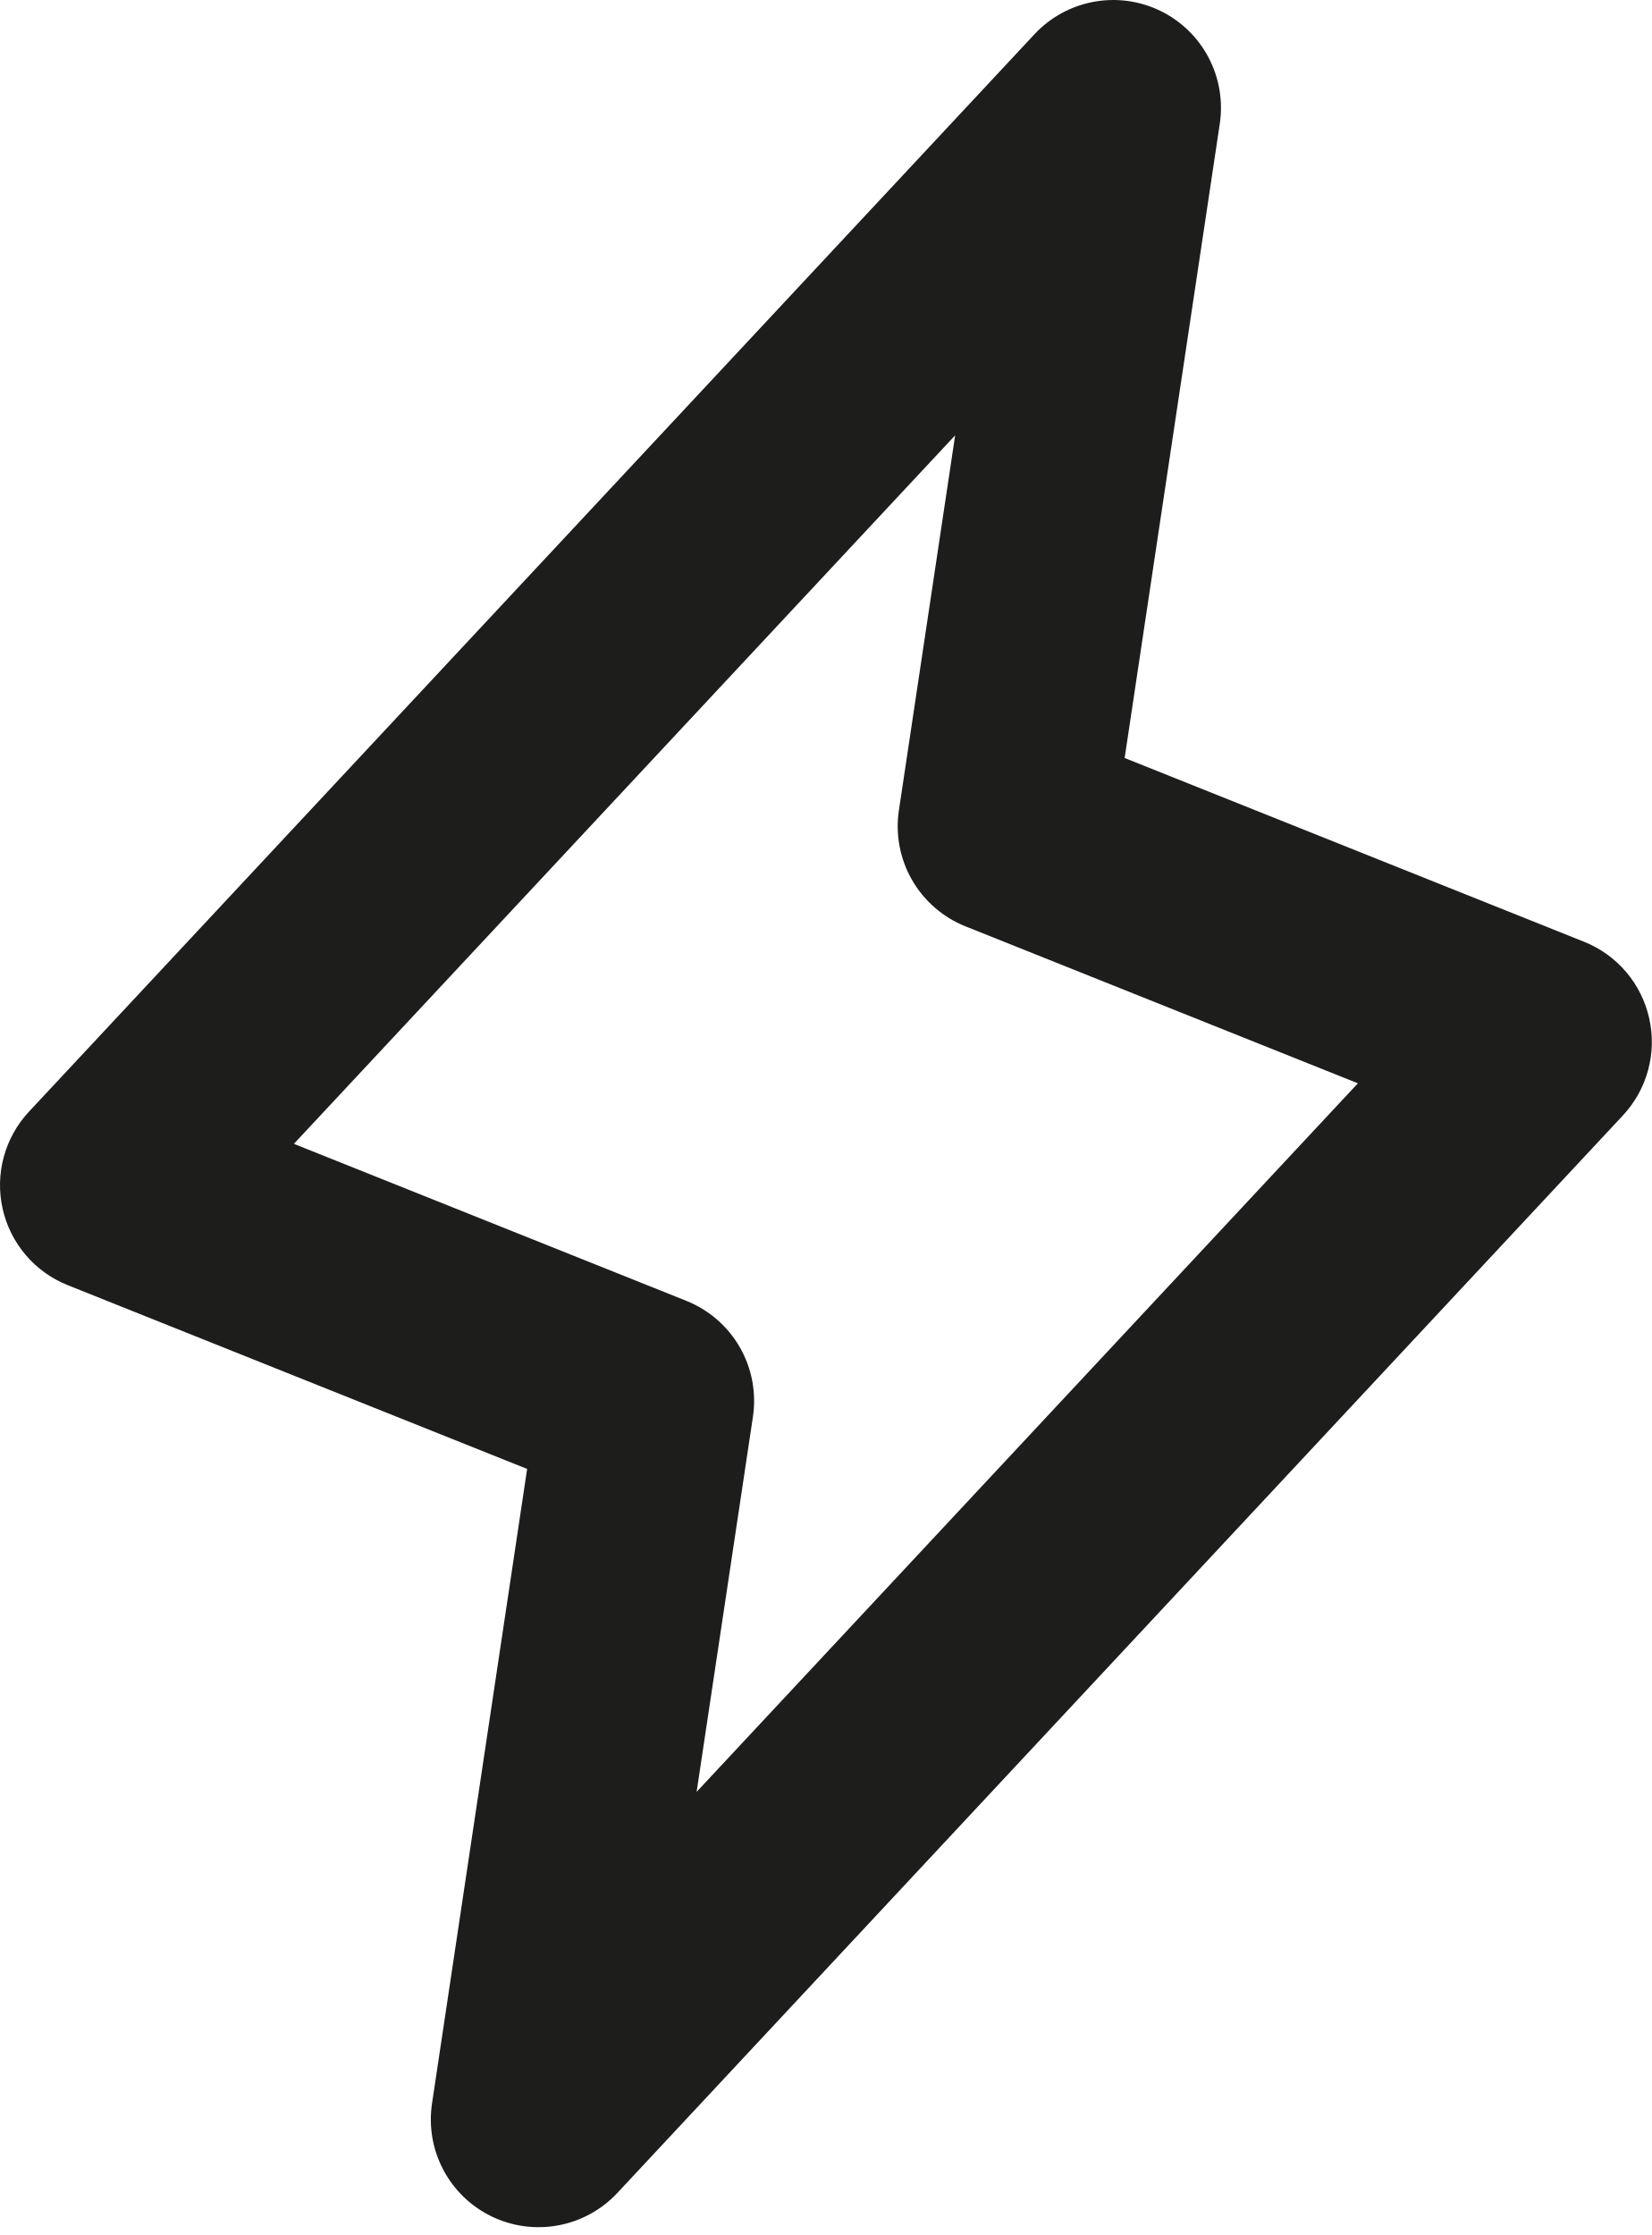
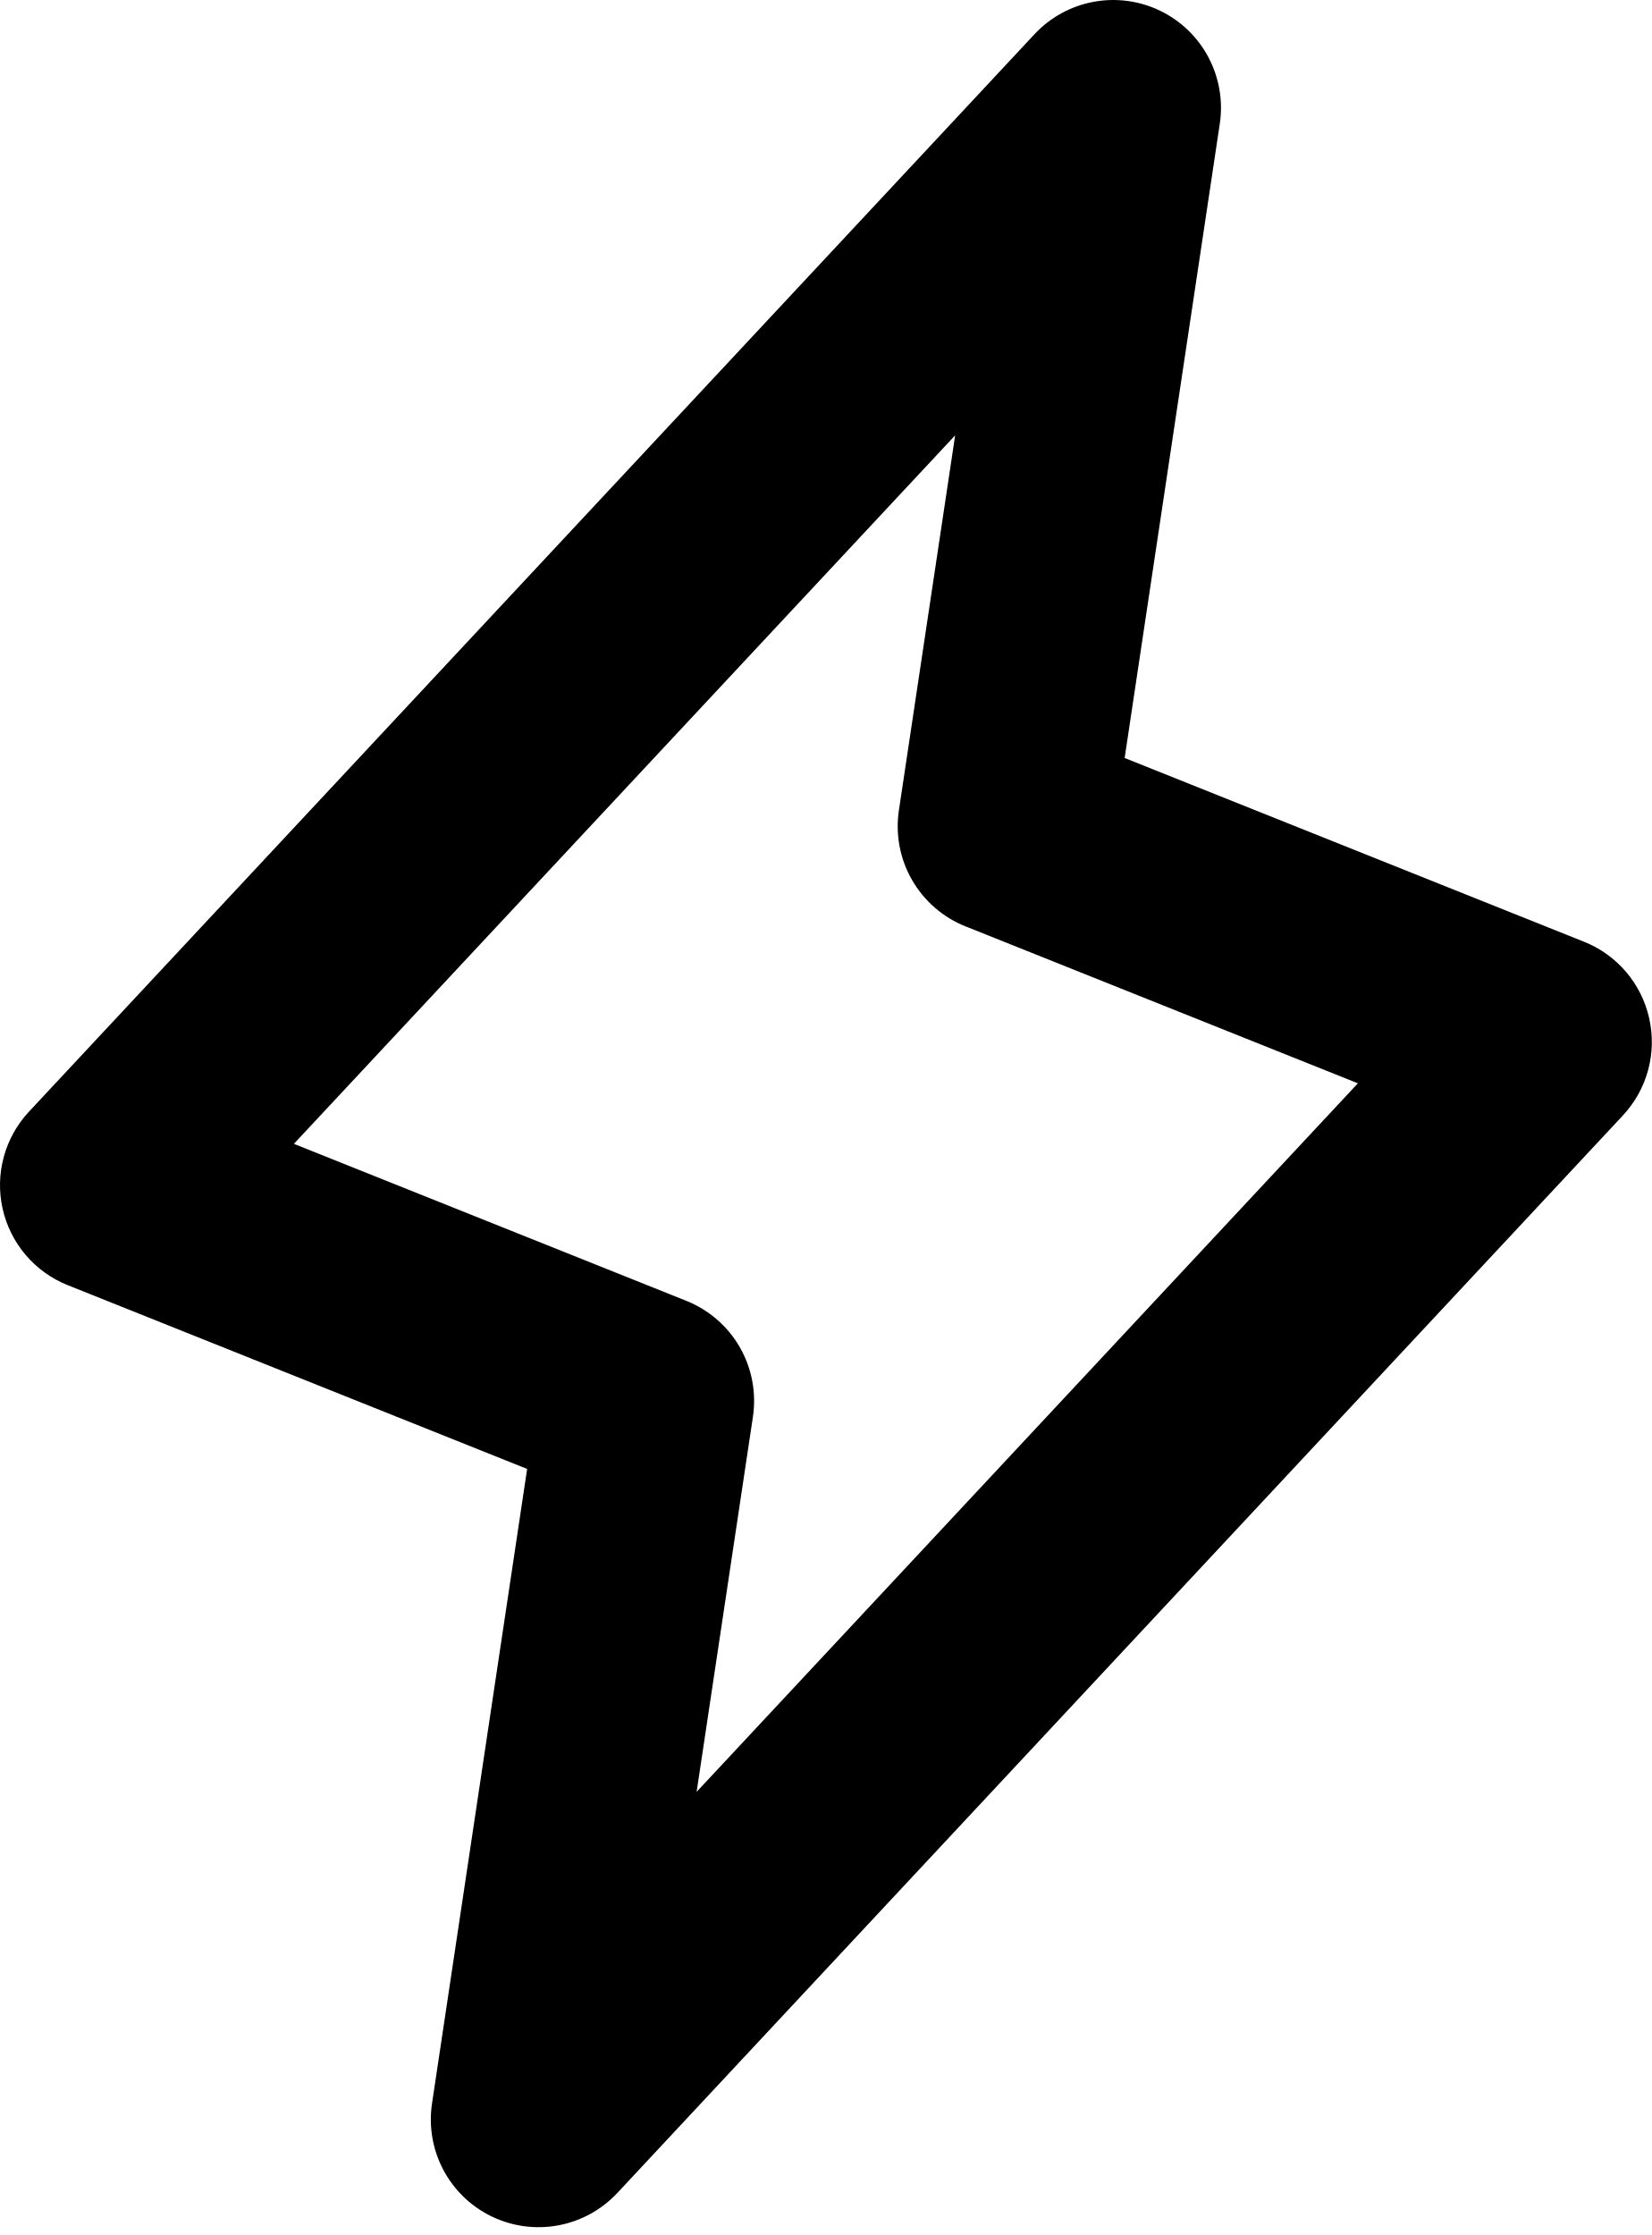
<svg xmlns="http://www.w3.org/2000/svg" width="51" height="69" viewBox="0 0 51 69" fill="none">
-   <path d="M50.918 31.436C50.8 30.909 50.556 30.418 50.206 30.007C49.855 29.595 49.41 29.275 48.909 29.075L34.723 23.401L37.659 3.83C37.766 3.127 37.646 2.408 37.315 1.779C36.985 1.15 36.461 0.643 35.821 0.333C35.181 0.023 34.459 -0.074 33.76 0.057C33.061 0.187 32.423 0.538 31.938 1.058L0.895 34.319C0.526 34.714 0.259 35.193 0.117 35.715C-0.025 36.236 -0.038 36.785 0.08 37.312C0.197 37.84 0.442 38.331 0.792 38.743C1.142 39.155 1.588 39.475 2.09 39.676L16.275 45.35L13.34 64.929C13.232 65.632 13.352 66.35 13.683 66.98C14.014 67.609 14.537 68.116 15.177 68.426C15.817 68.736 16.54 68.833 17.238 68.702C17.937 68.572 18.576 68.221 19.061 67.701L50.103 34.44C50.474 34.044 50.742 33.563 50.884 33.039C51.026 32.516 51.038 31.965 50.918 31.436ZM21.508 55.319L23.246 43.742C23.357 43.001 23.215 42.244 22.842 41.594C22.469 40.944 21.888 40.44 21.192 40.161L9.074 35.313L29.49 13.44L27.753 25.017C27.642 25.758 27.784 26.515 28.157 27.164C28.529 27.814 29.111 28.319 29.806 28.598L41.924 33.445L21.508 55.319Z" fill="#1D1D1B" />
+   <path d="M50.918 31.436C50.8 30.909 50.556 30.418 50.206 30.007C49.855 29.595 49.41 29.275 48.909 29.075L34.723 23.401L37.659 3.83C37.766 3.127 37.646 2.408 37.315 1.779C36.985 1.15 36.461 0.643 35.821 0.333C35.181 0.023 34.459 -0.074 33.76 0.057C33.061 0.187 32.423 0.538 31.938 1.058L0.895 34.319C0.526 34.714 0.259 35.193 0.117 35.715C-0.025 36.236 -0.038 36.785 0.08 37.312C0.197 37.84 0.442 38.331 0.792 38.743C1.142 39.155 1.588 39.475 2.09 39.676L16.275 45.35L13.34 64.929C13.232 65.632 13.352 66.35 13.683 66.98C14.014 67.609 14.537 68.116 15.177 68.426C15.817 68.736 16.54 68.833 17.238 68.702C17.937 68.572 18.576 68.221 19.061 67.701L50.103 34.44C50.474 34.044 50.742 33.563 50.884 33.039C51.026 32.516 51.038 31.965 50.918 31.436ZM21.508 55.319L23.246 43.742C23.357 43.001 23.215 42.244 22.842 41.594C22.469 40.944 21.888 40.44 21.192 40.161L9.074 35.313L29.49 13.44L27.753 25.017C27.642 25.758 27.784 26.515 28.157 27.164C28.529 27.814 29.111 28.319 29.806 28.598L41.924 33.445L21.508 55.319Z" fill="#000000" />
</svg>
